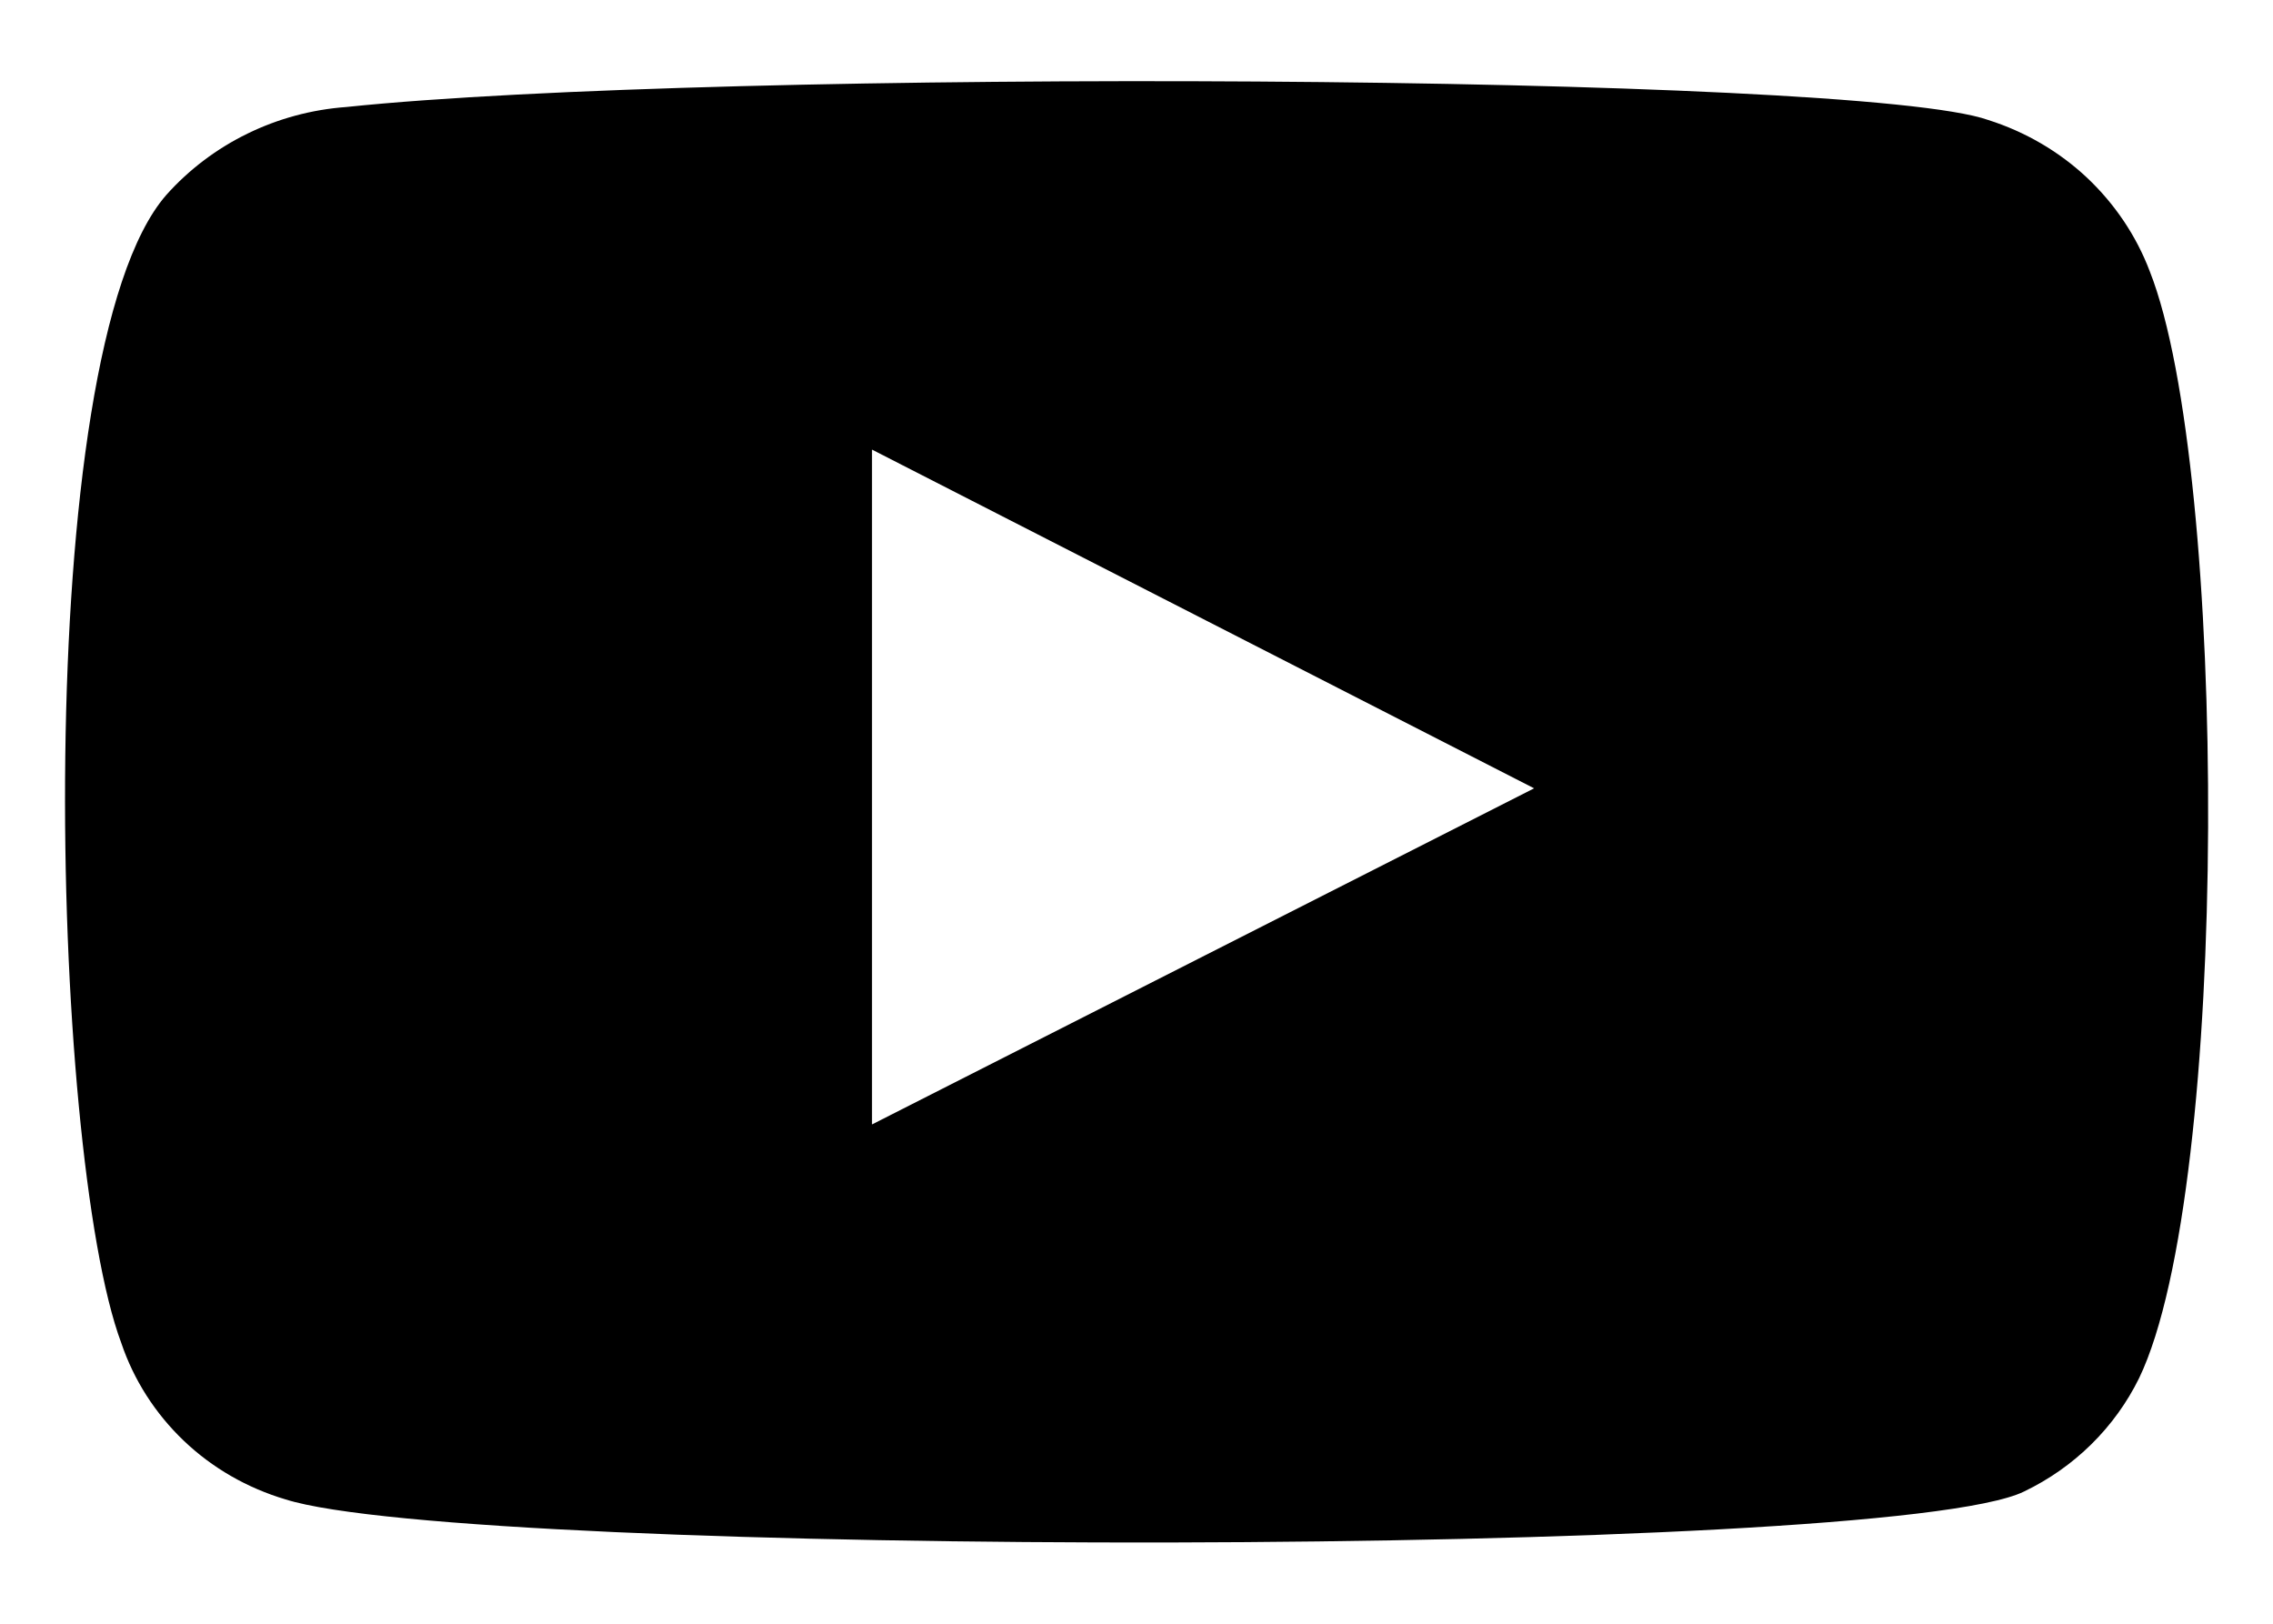
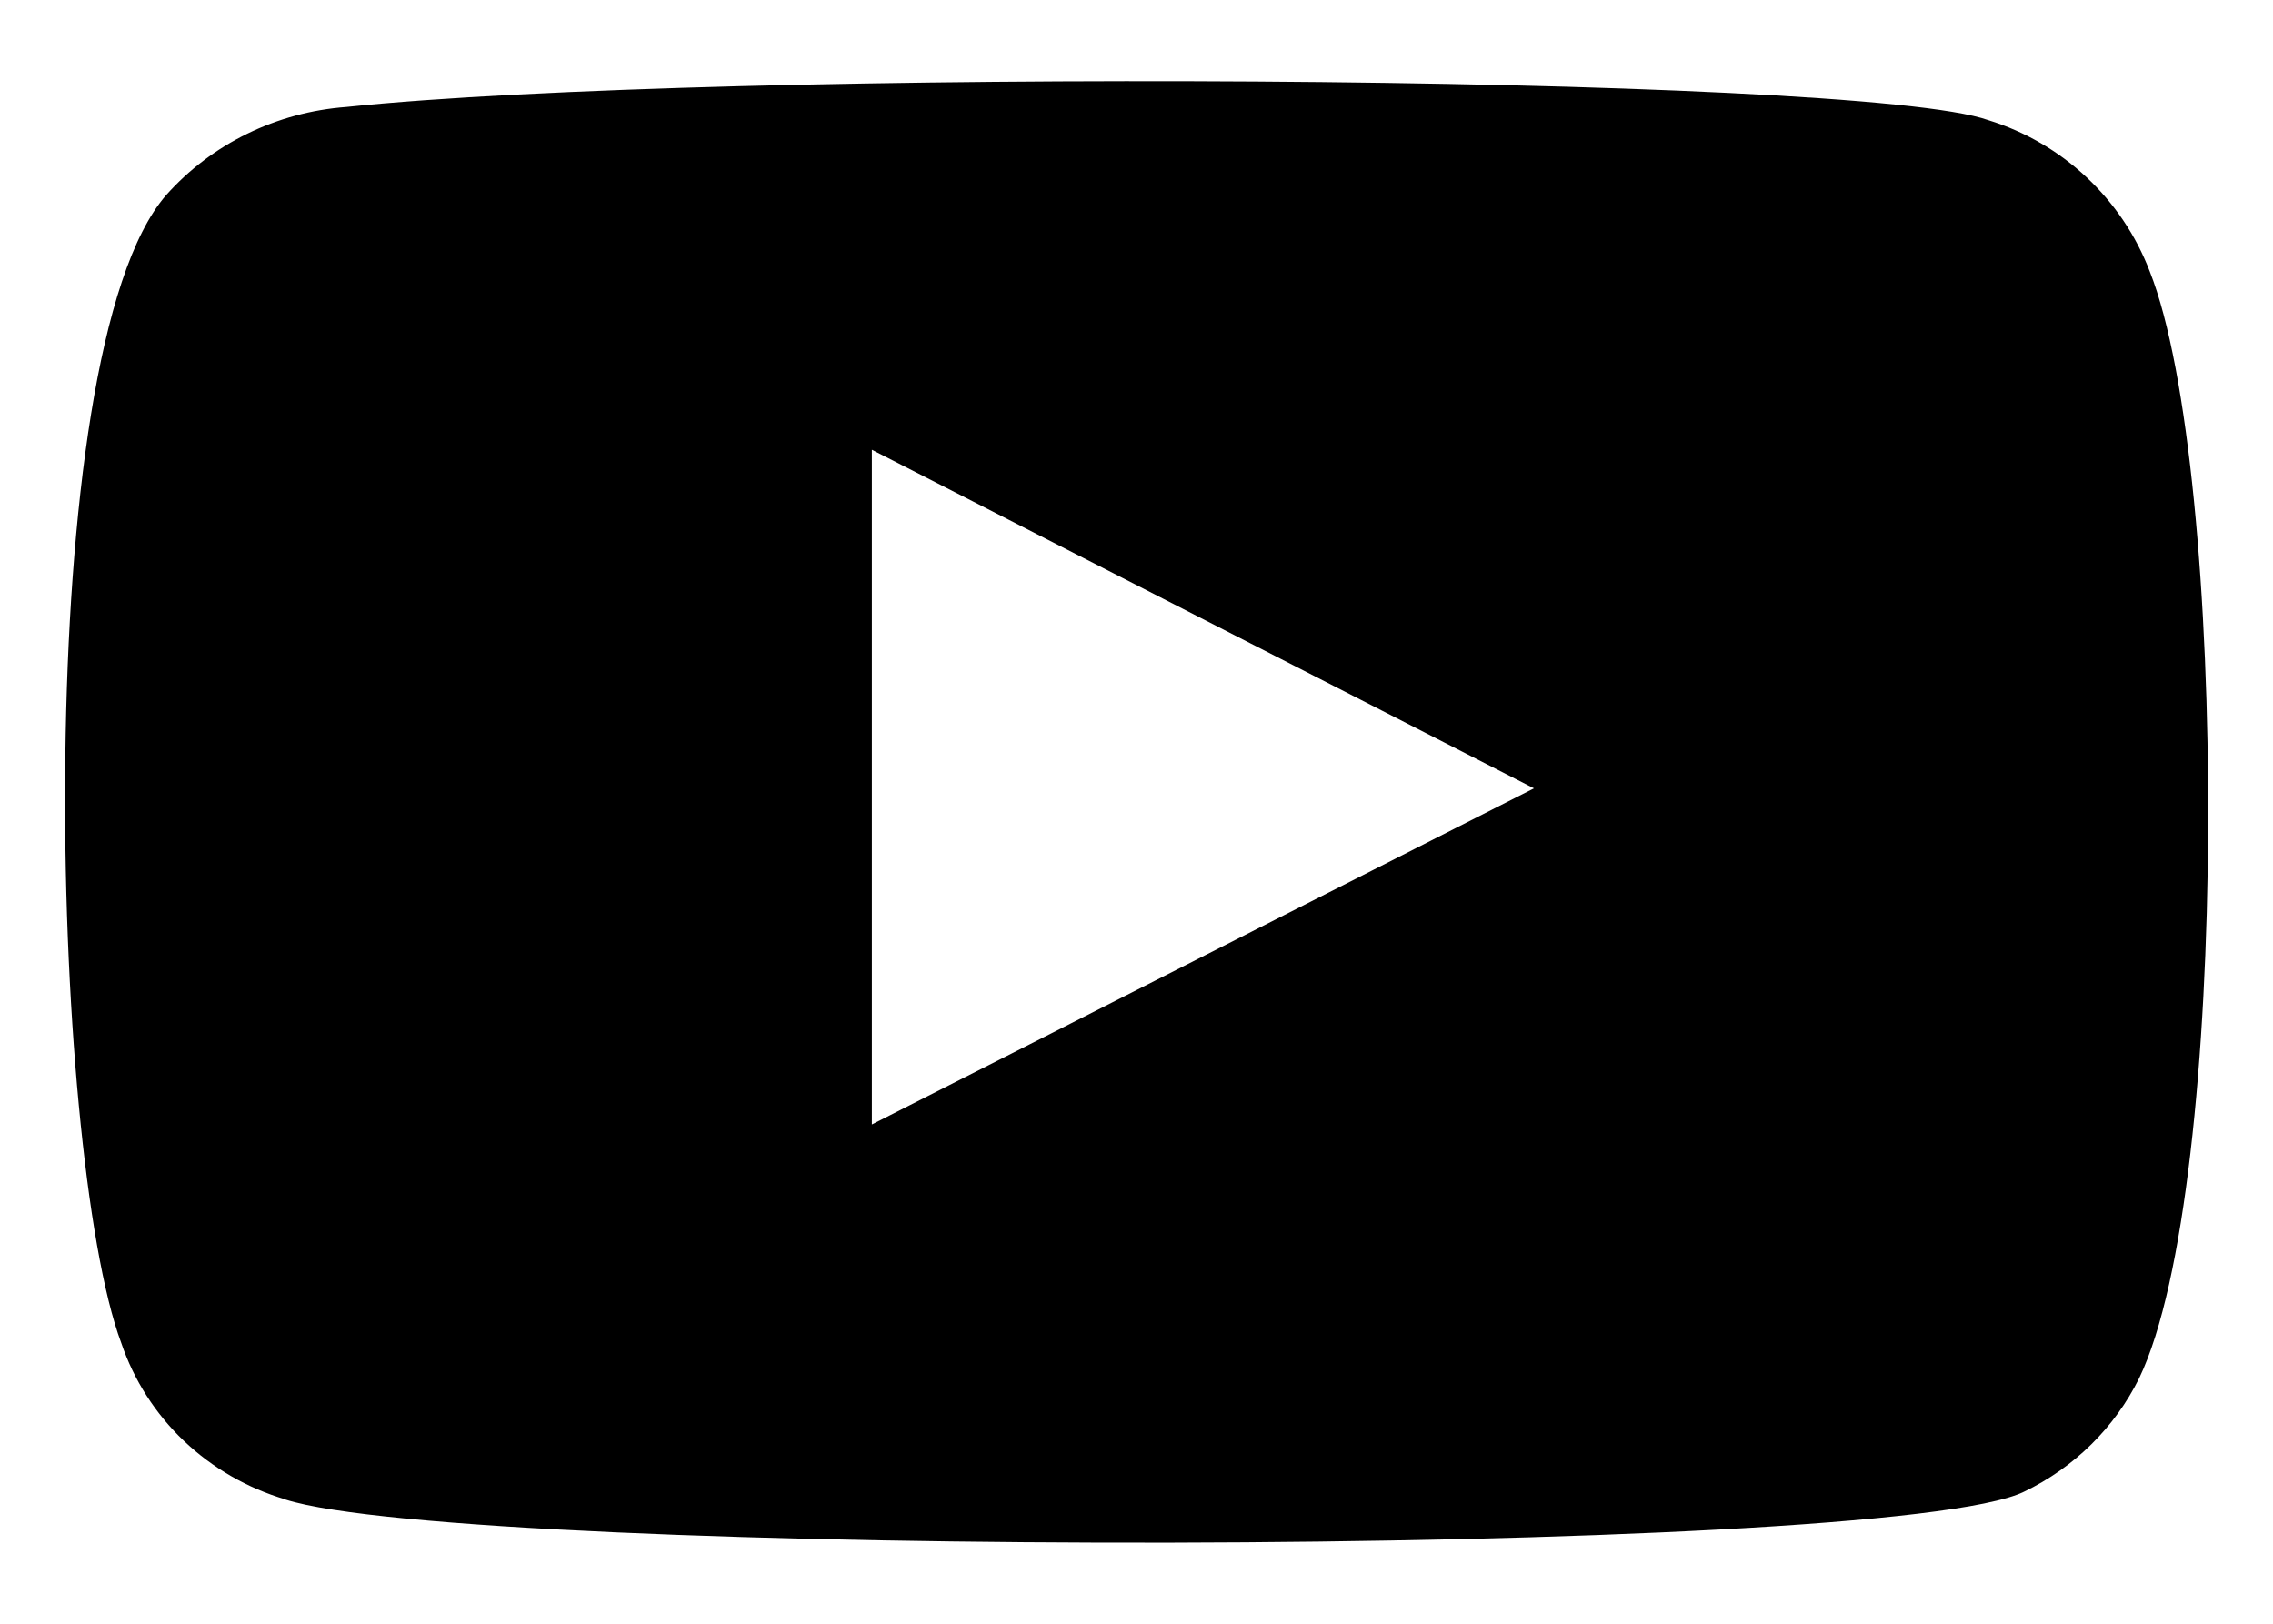
<svg xmlns="http://www.w3.org/2000/svg" width="14" height="10" viewBox="0 0 14 10">
-   <path fill-rule="evenodd" clip-rule="evenodd" d="M1.758 9.234C1.523 9.164 1.308 9.041 1.132 8.873C0.956 8.705 0.824 8.499 0.747 8.271C0.306 7.092 0.176 2.172 1.024 1.201C1.306 0.885 1.705 0.69 2.133 0.659C4.409 0.421 11.439 0.452 12.246 0.739C12.473 0.811 12.681 0.932 12.853 1.093C13.025 1.255 13.158 1.452 13.241 1.671C13.723 2.889 13.739 7.315 13.176 8.486C13.027 8.79 12.777 9.037 12.466 9.186C11.618 9.6 2.883 9.592 1.758 9.234V9.234ZM5.371 6.925L9.449 4.855L5.371 2.769V6.925Z" />
+   <path fill-rule="evenodd" clip-rule="evenodd" d="M1.758 9.234a1.542 1.542 0 01-.626-.361 1.492 1.492 0 01-.385-.602c-.44-1.179-.571-6.099.277-7.07.282-.316.68-.51 1.109-.542C4.409.421 11.439.452 12.246.74a1.557 1.557 0 01.995.932c.482 1.218.498 5.644-.065 6.815-.15.304-.4.551-.71.7-.848.414-9.583.406-10.708.048zM5.37 6.925l4.078-2.07L5.37 2.77v4.156z" />
</svg>
